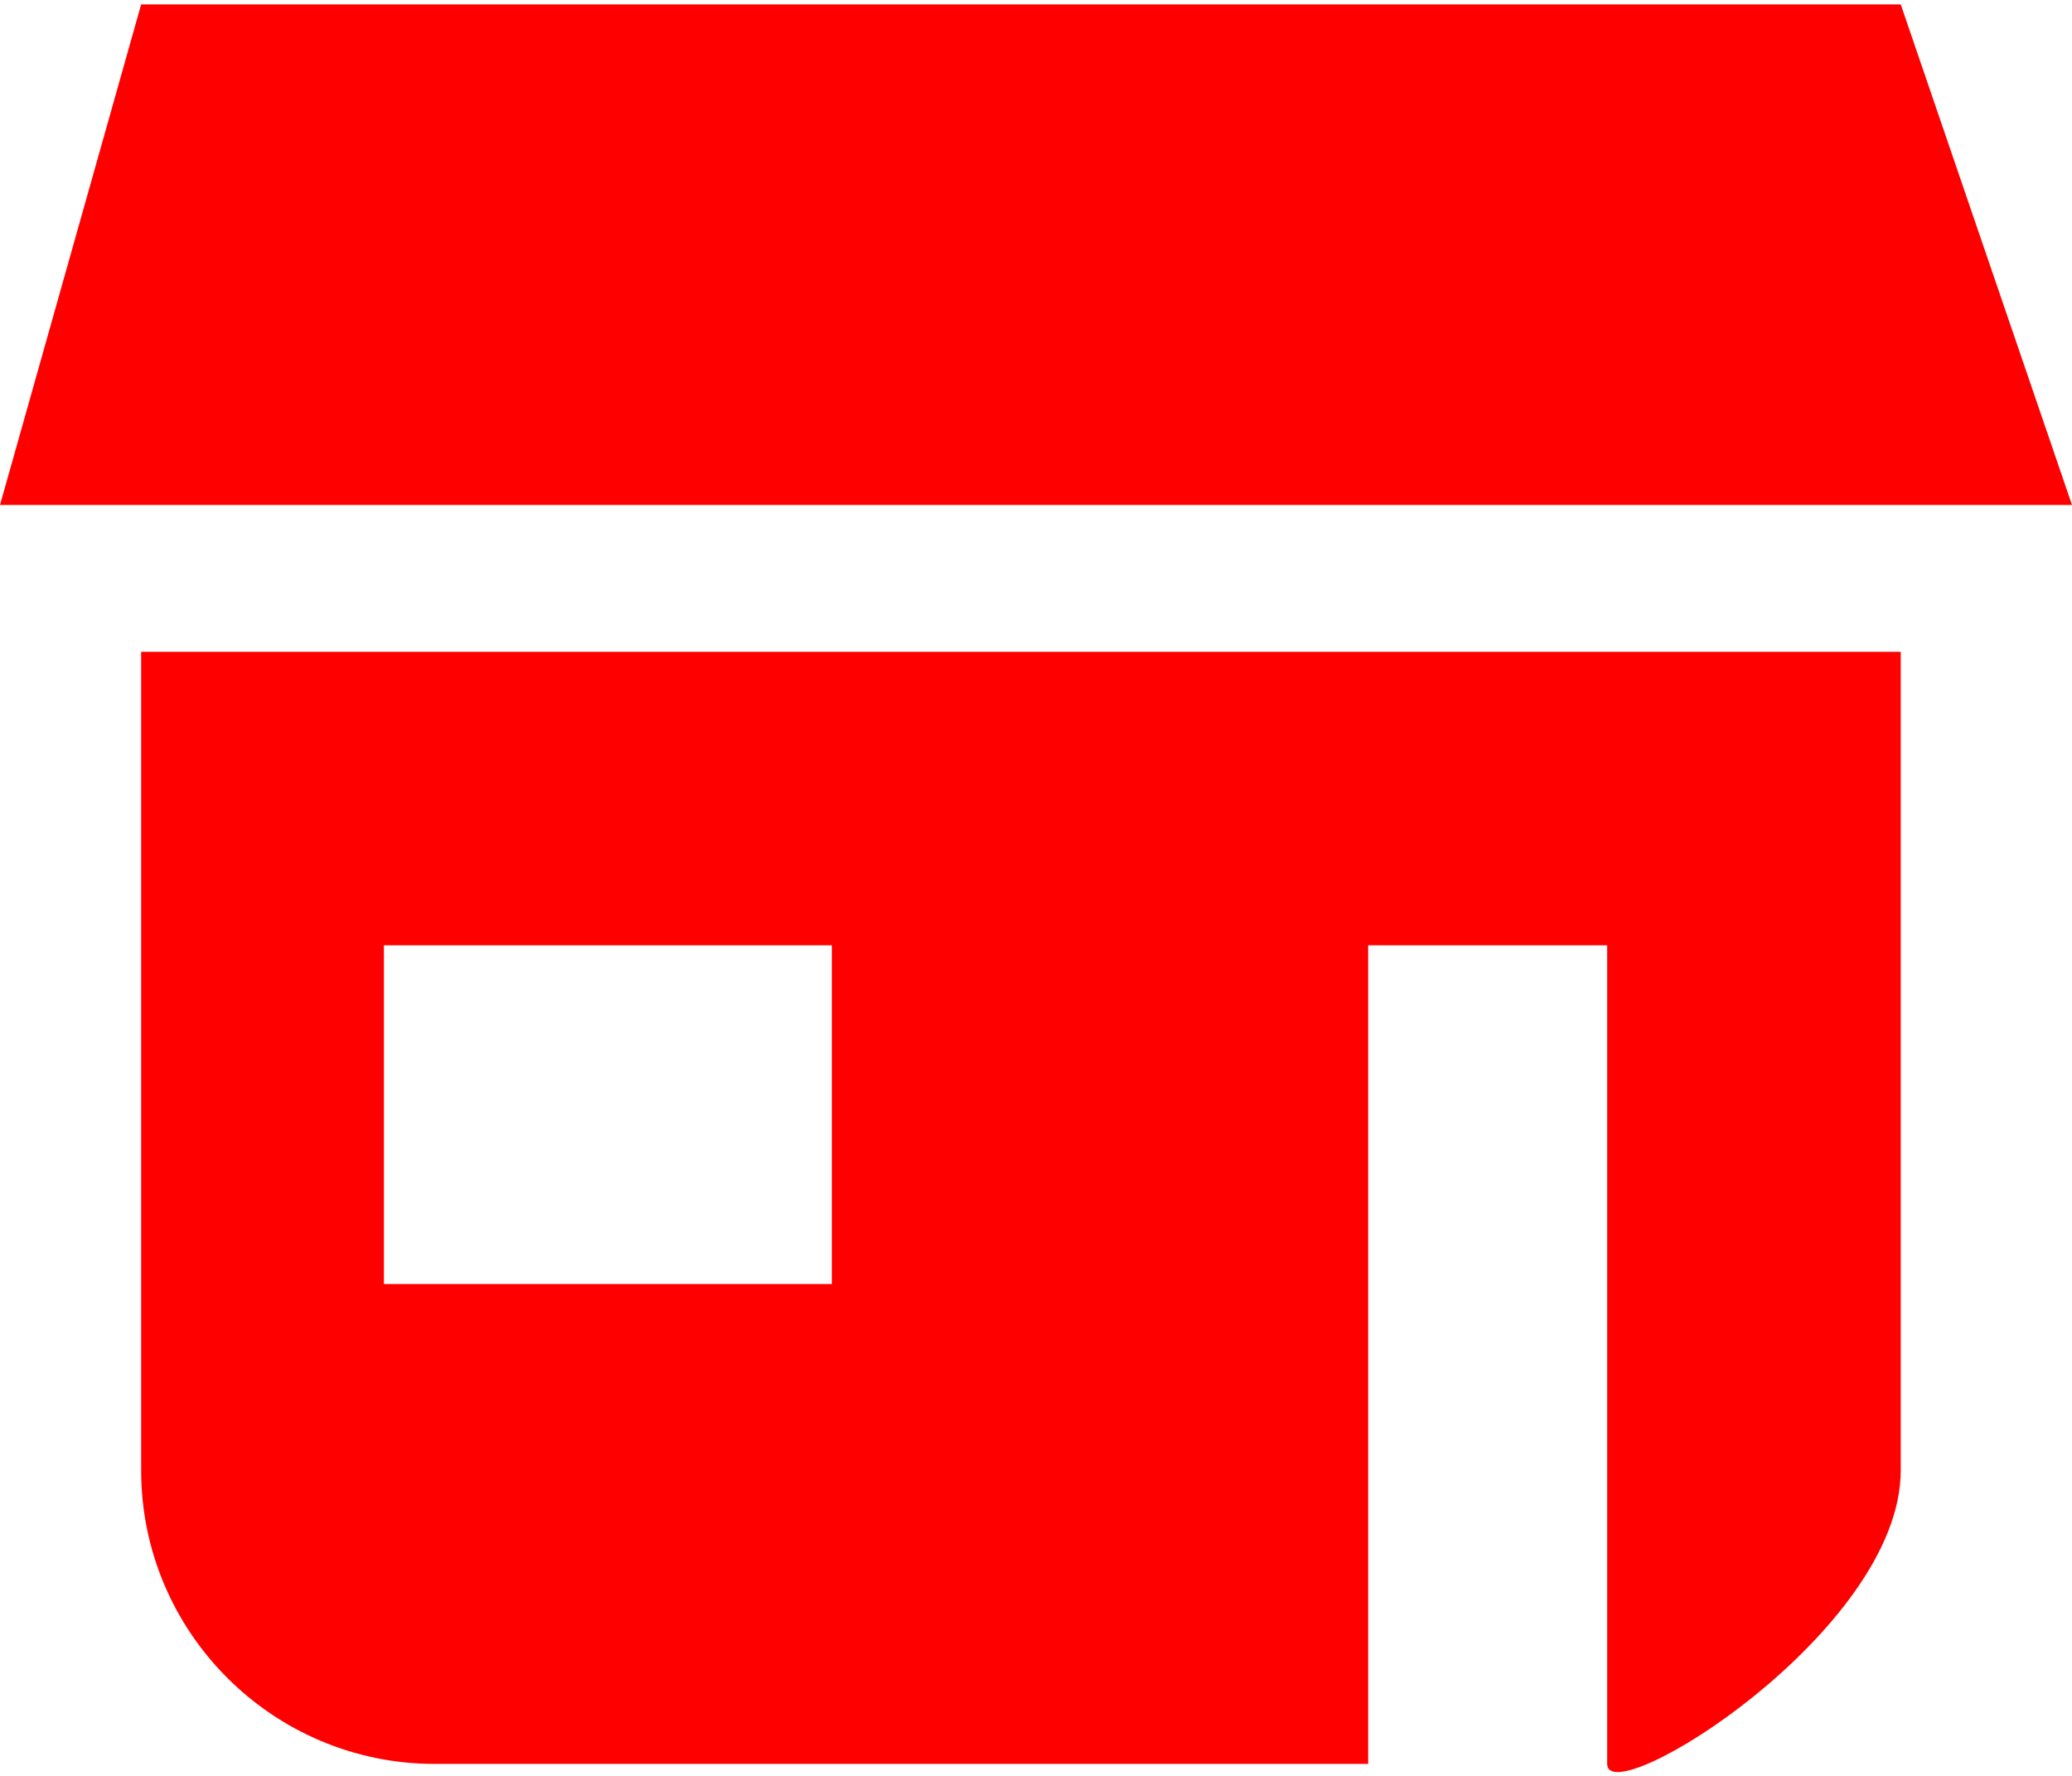
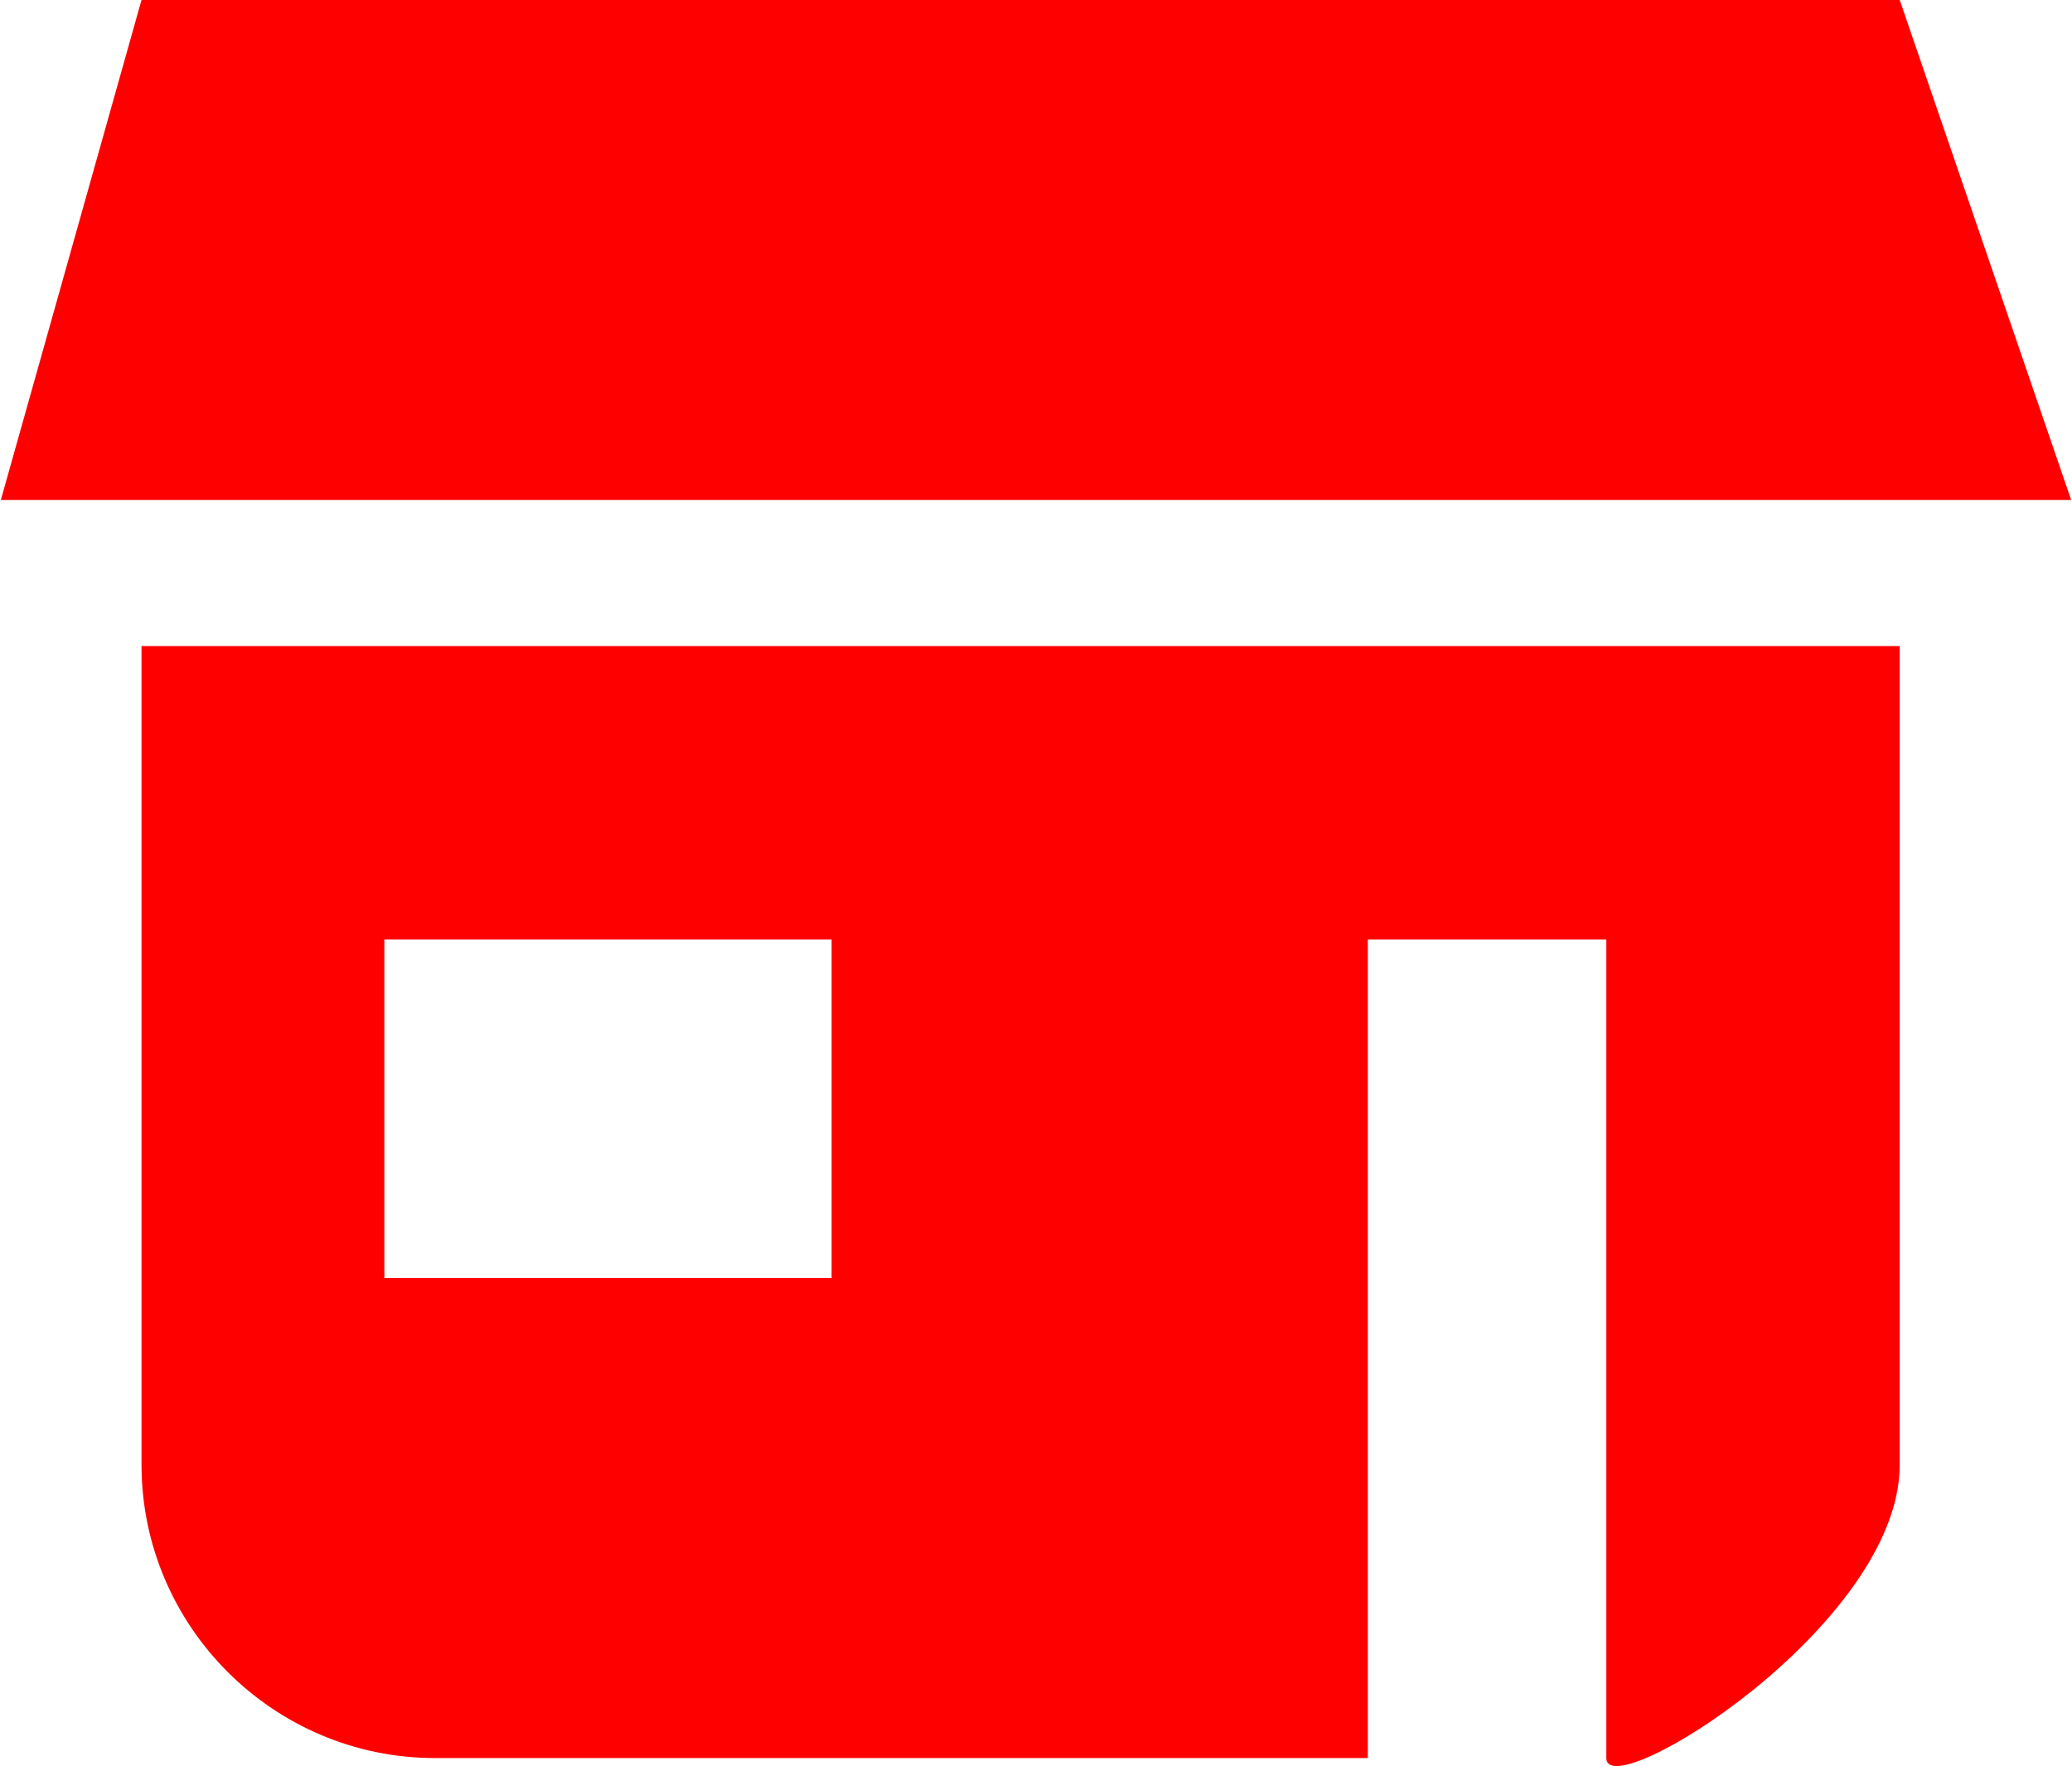
- <svg xmlns="http://www.w3.org/2000/svg" xml:space="preserve" width="42px" height="36px" version="1.1" style="shape-rendering:geometricPrecision; text-rendering:geometricPrecision; image-rendering:optimizeQuality; fill-rule:evenodd; clip-rule:evenodd" viewBox="0 0 1.101 0.939">
+ <svg xmlns="http://www.w3.org/2000/svg" xml:space="preserve" width="88px" height="75px" version="1.1" style="shape-rendering:geometricPrecision; text-rendering:geometricPrecision; image-rendering:optimizeQuality; fill-rule:evenodd; clip-rule:evenodd" viewBox="0 0 1.884 1.607">
  <defs>
    <style type="text/css">
   
    .fil0 {fill:red}
   
  </style>
  </defs>
  <g id="Camada_x0020_1">
-     <path class="fil0" d="M0 0.266l0.075 -0.266 0.935 0 0.091 0.266 -1.101 0zm0.204 0.234l0.238 0 0 0.18 -0.238 0 0 -0.18zm0.806 -0.156l0 0.435c0,0.086 -0.156,0.182 -0.156,0.156l0 -0.435 -0.127 0 0 0.435 -0.496 0c-0.086,0 -0.156,-0.07 -0.156,-0.156l0 -0.435 0.935 0z" />
+     <path class="fil0" d="M0 0.455l0.128 -0.455 1.6 0 0.156 0.455 -1.884 0zm0.349 0.4l0.407 0 0 0.308 -0.407 0 0 -0.308zm1.379 -0.267l0 0.745c0,0.147 -0.267,0.311 -0.267,0.267l0 -0.745 -0.217 0 0 0.745 -0.849 0c-0.147,0 -0.267,-0.12 -0.267,-0.267l0 -0.745 1.6 0z" />
  </g>
</svg>
